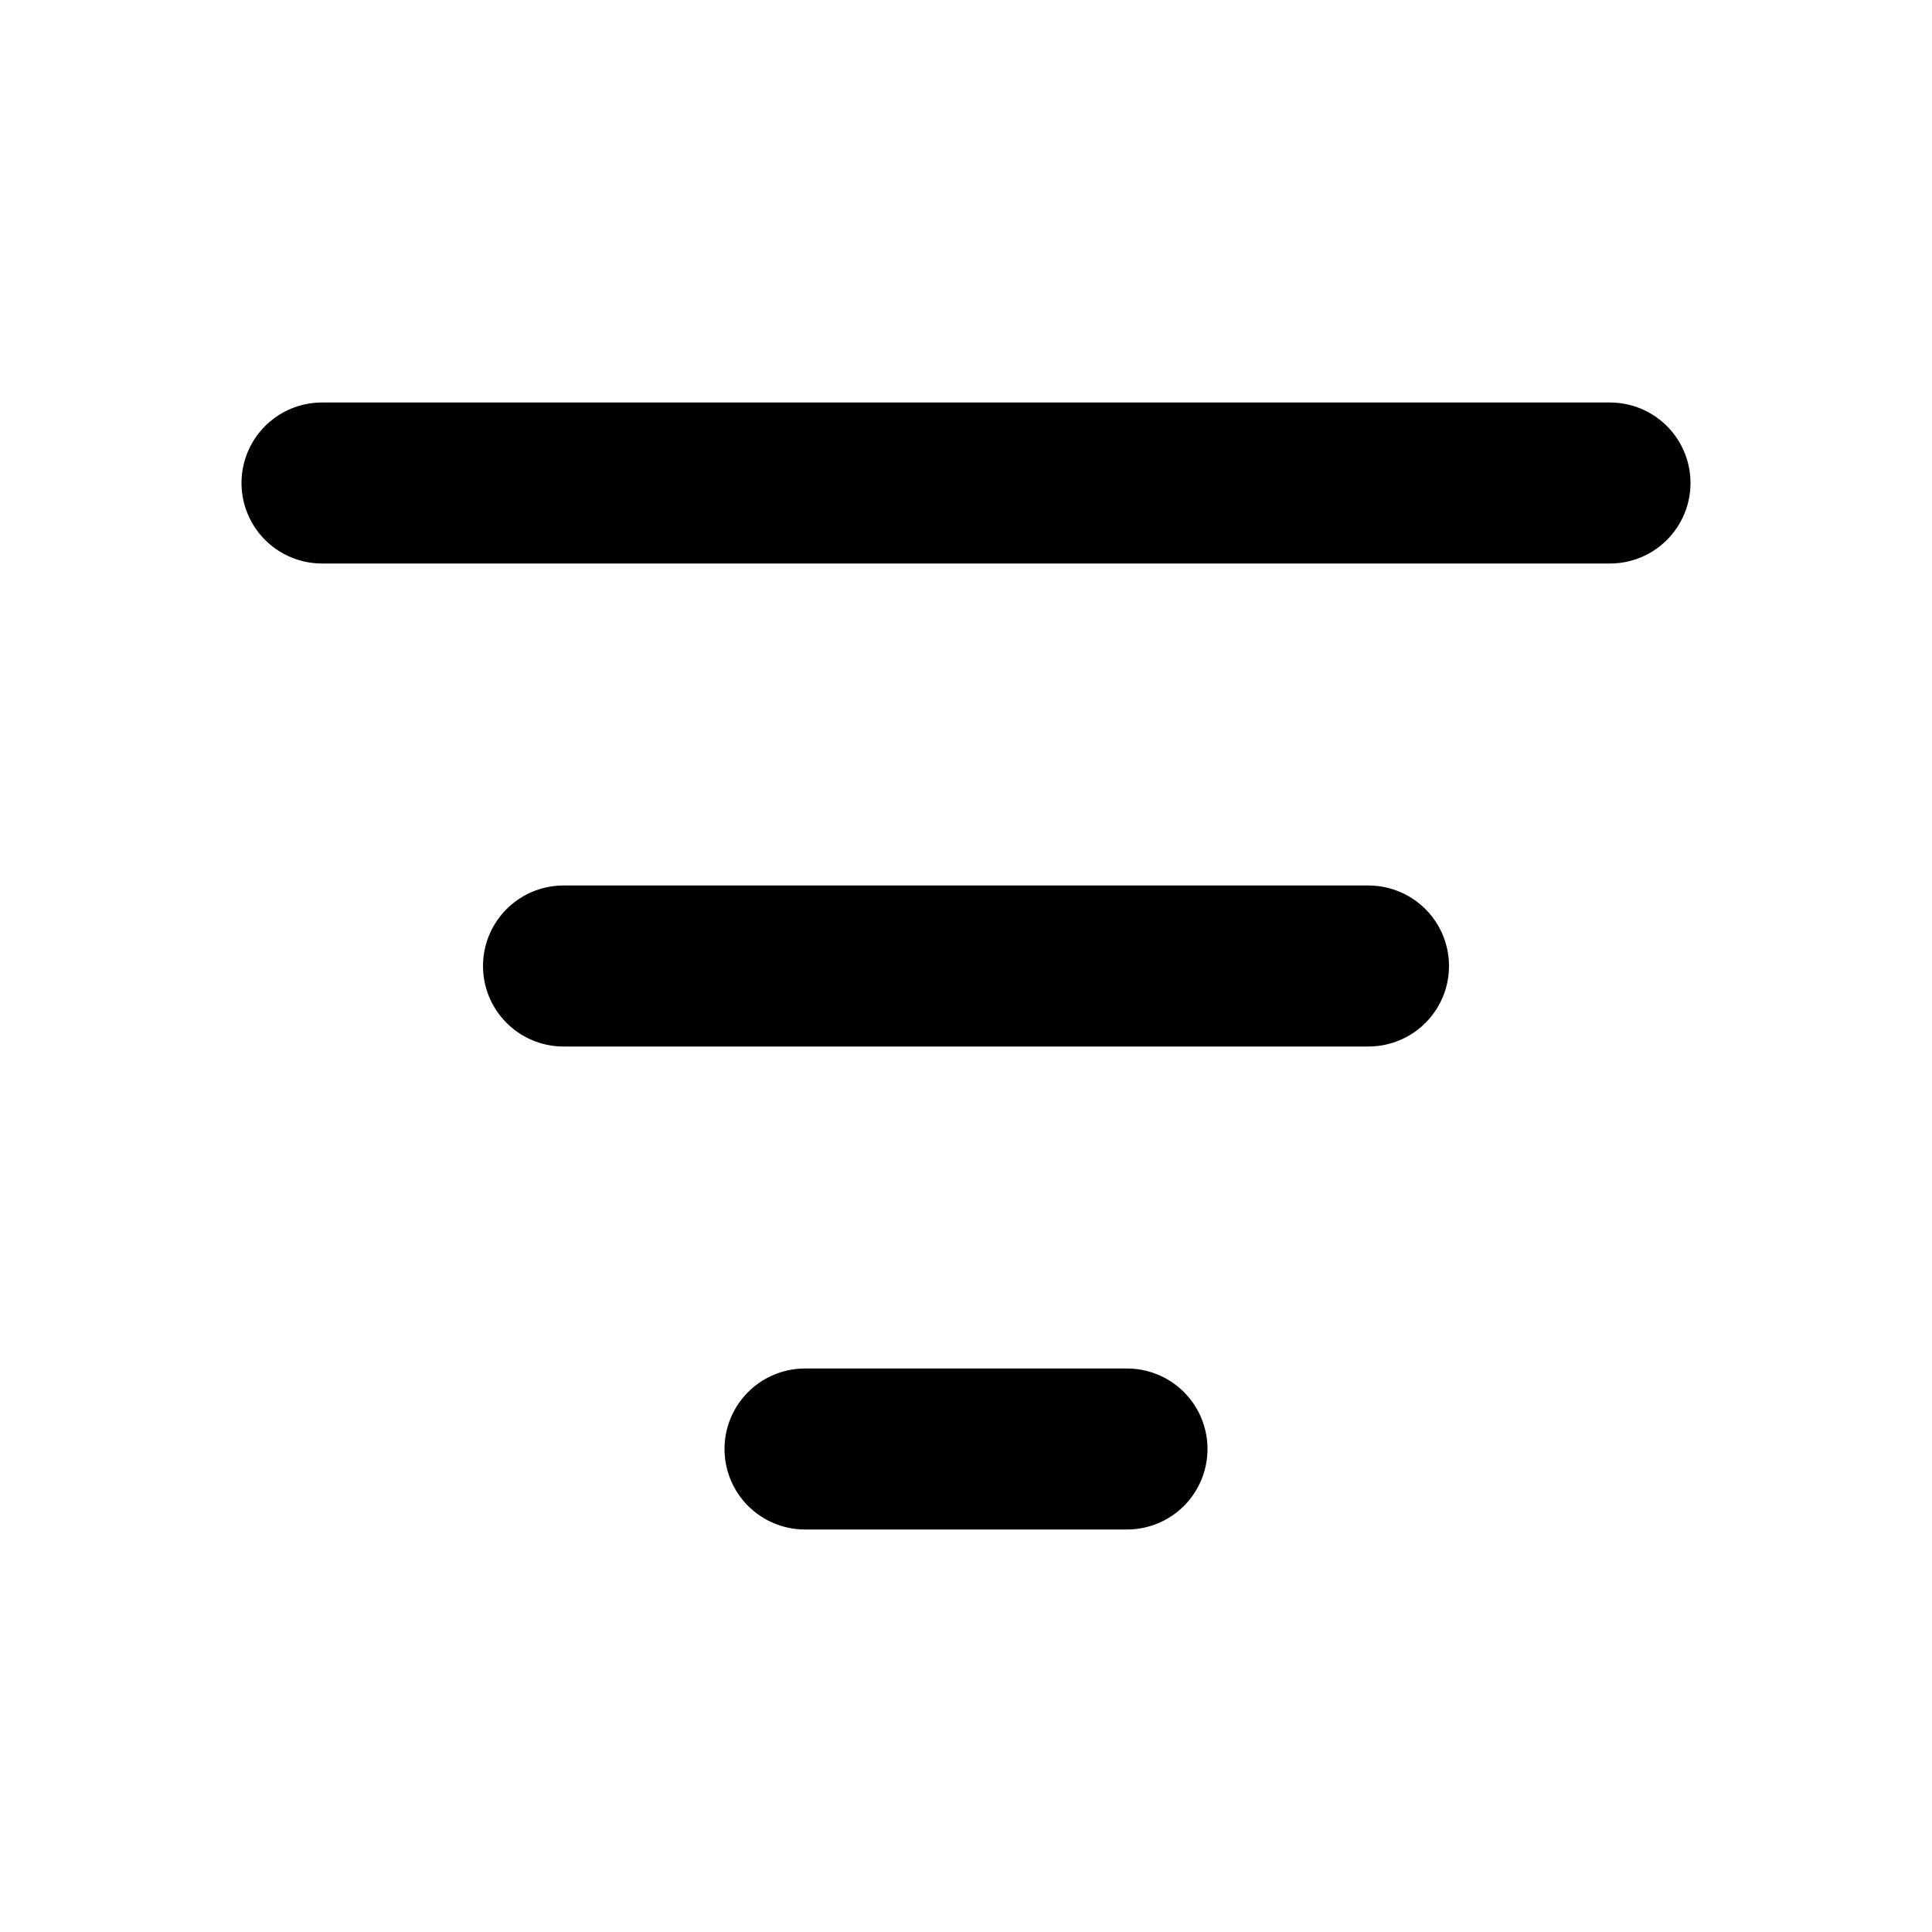
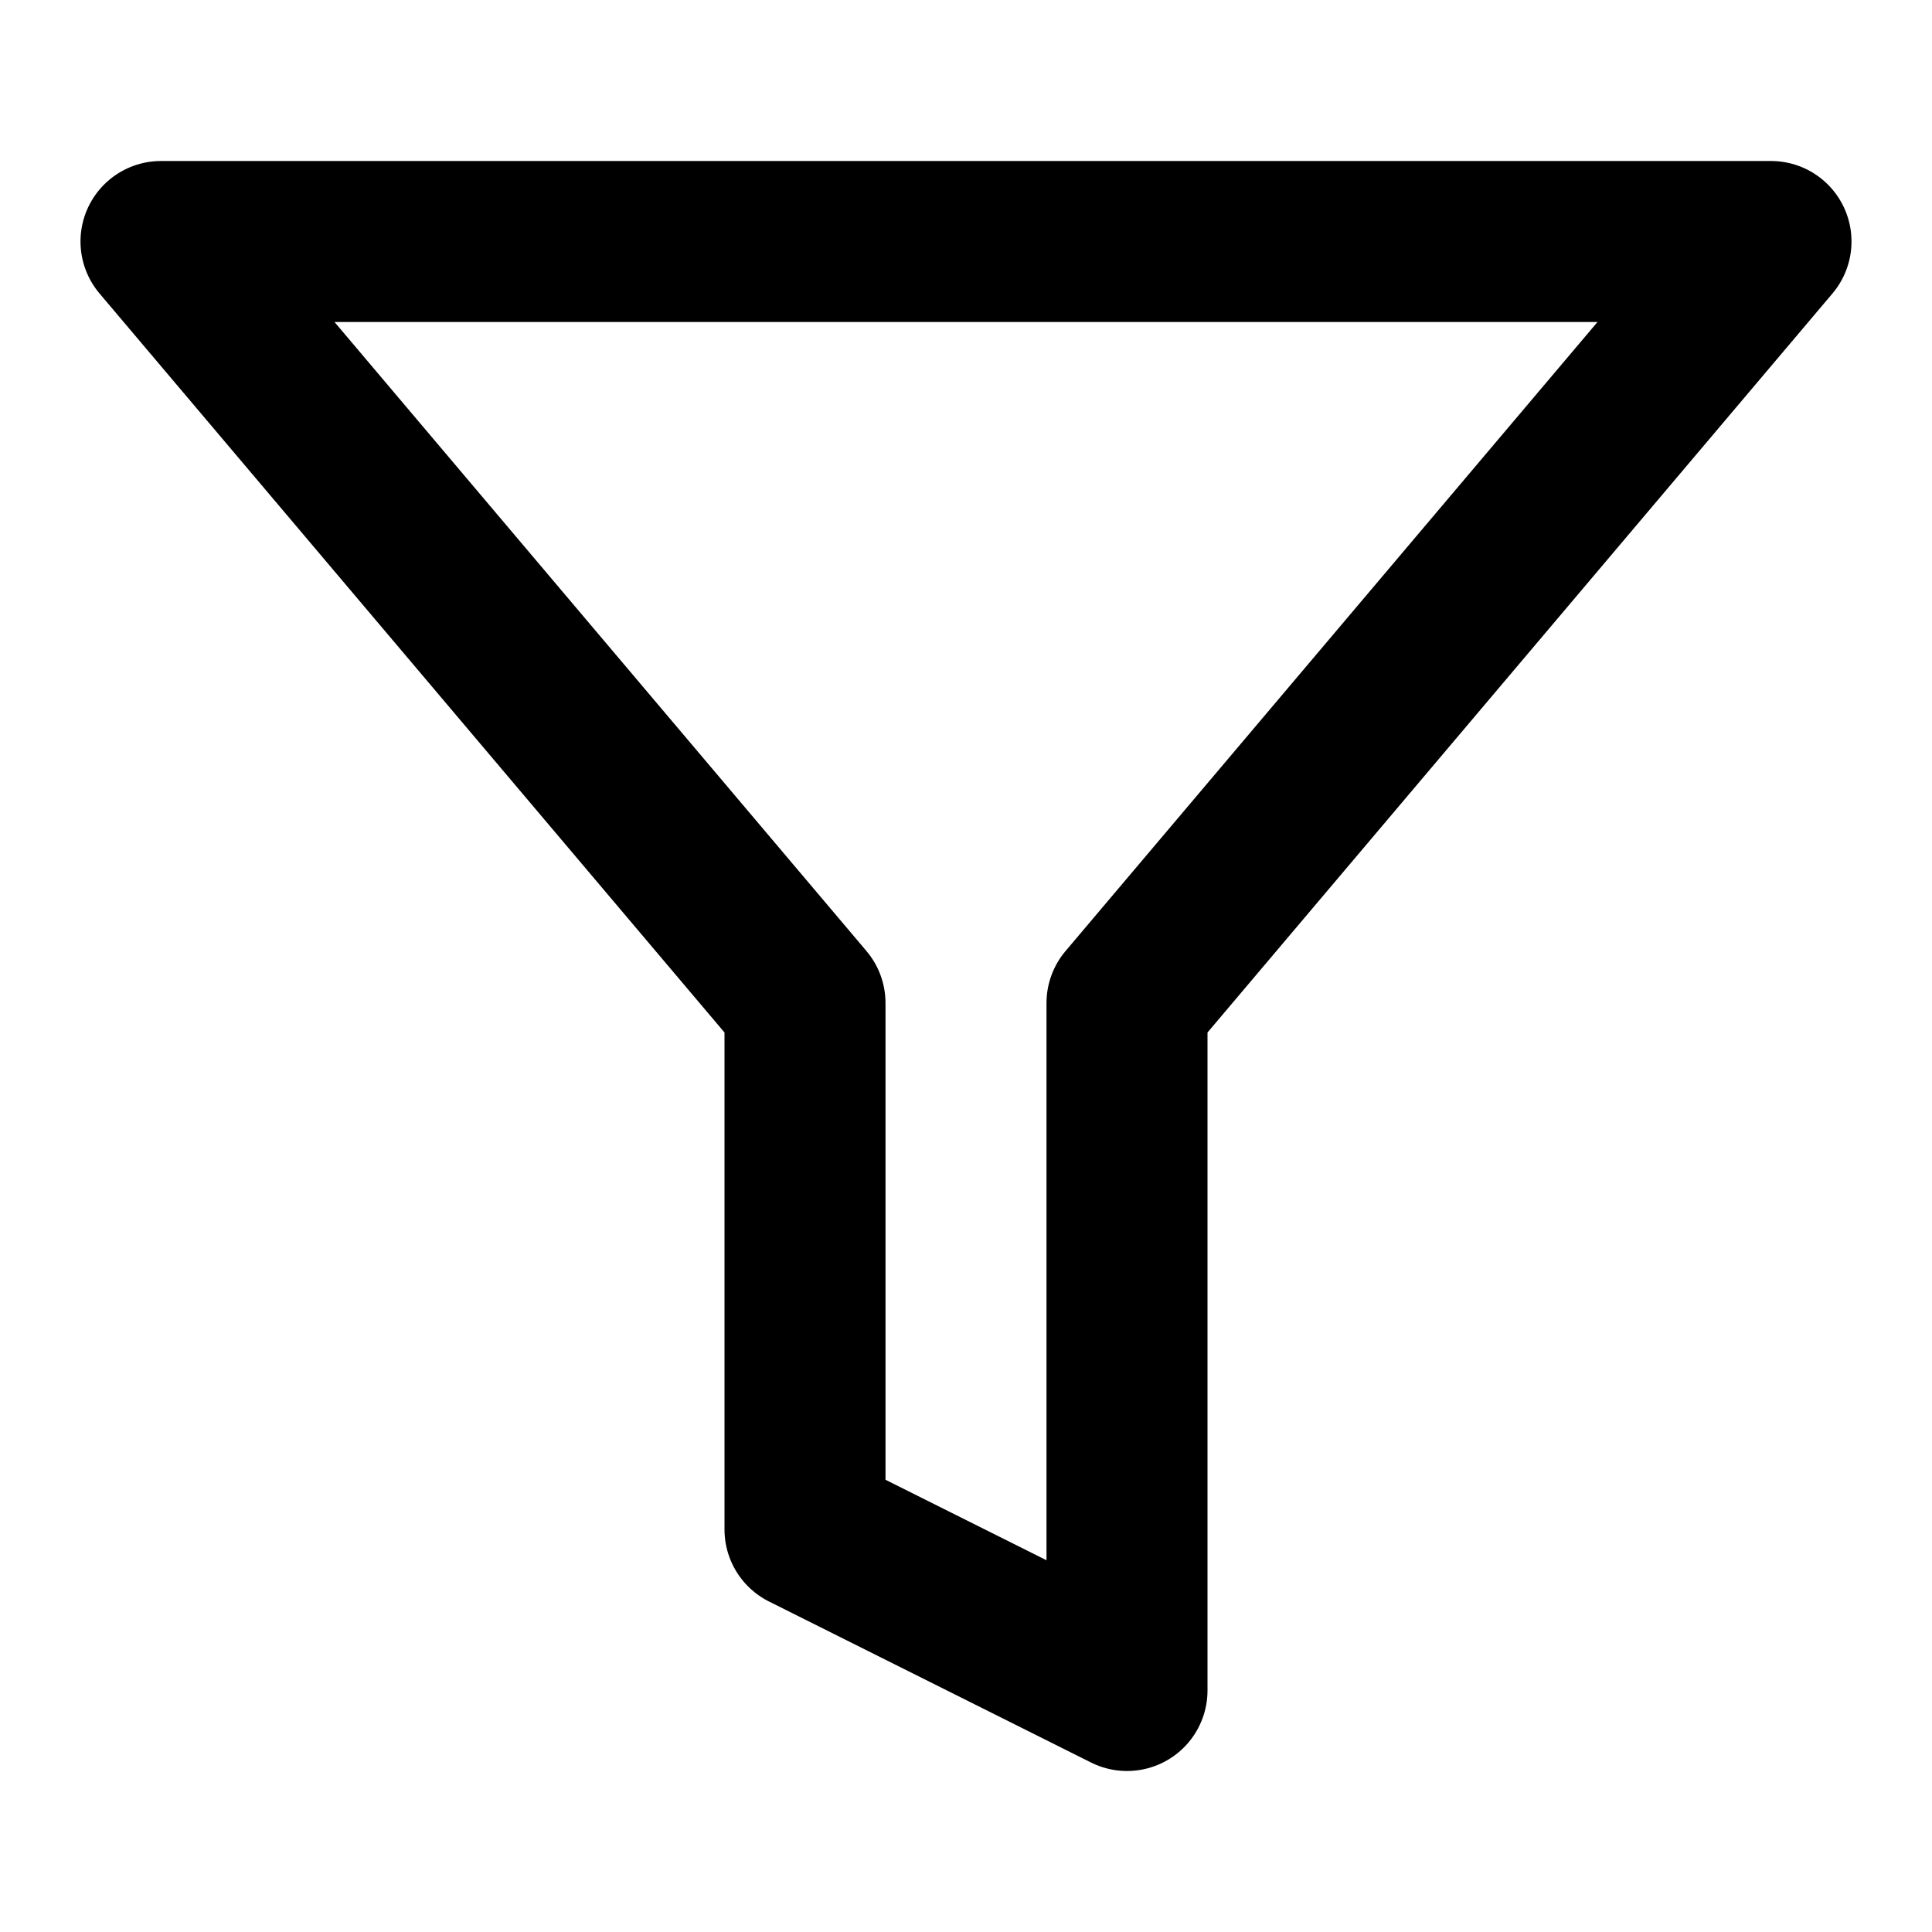
<svg xmlns="http://www.w3.org/2000/svg" width="24" height="24" viewBox="0 0 24 24" fill="none">
-   <path d="M4 6H20M7 12H17M10 18H14" stroke="currentColor" stroke-width="2" stroke-linecap="round" />
+   <polygon points="22,3 2,3 10,12.46 10,19 14,21 14,12.46" stroke="currentColor" stroke-width="2" stroke-linejoin="round" />
</svg>
